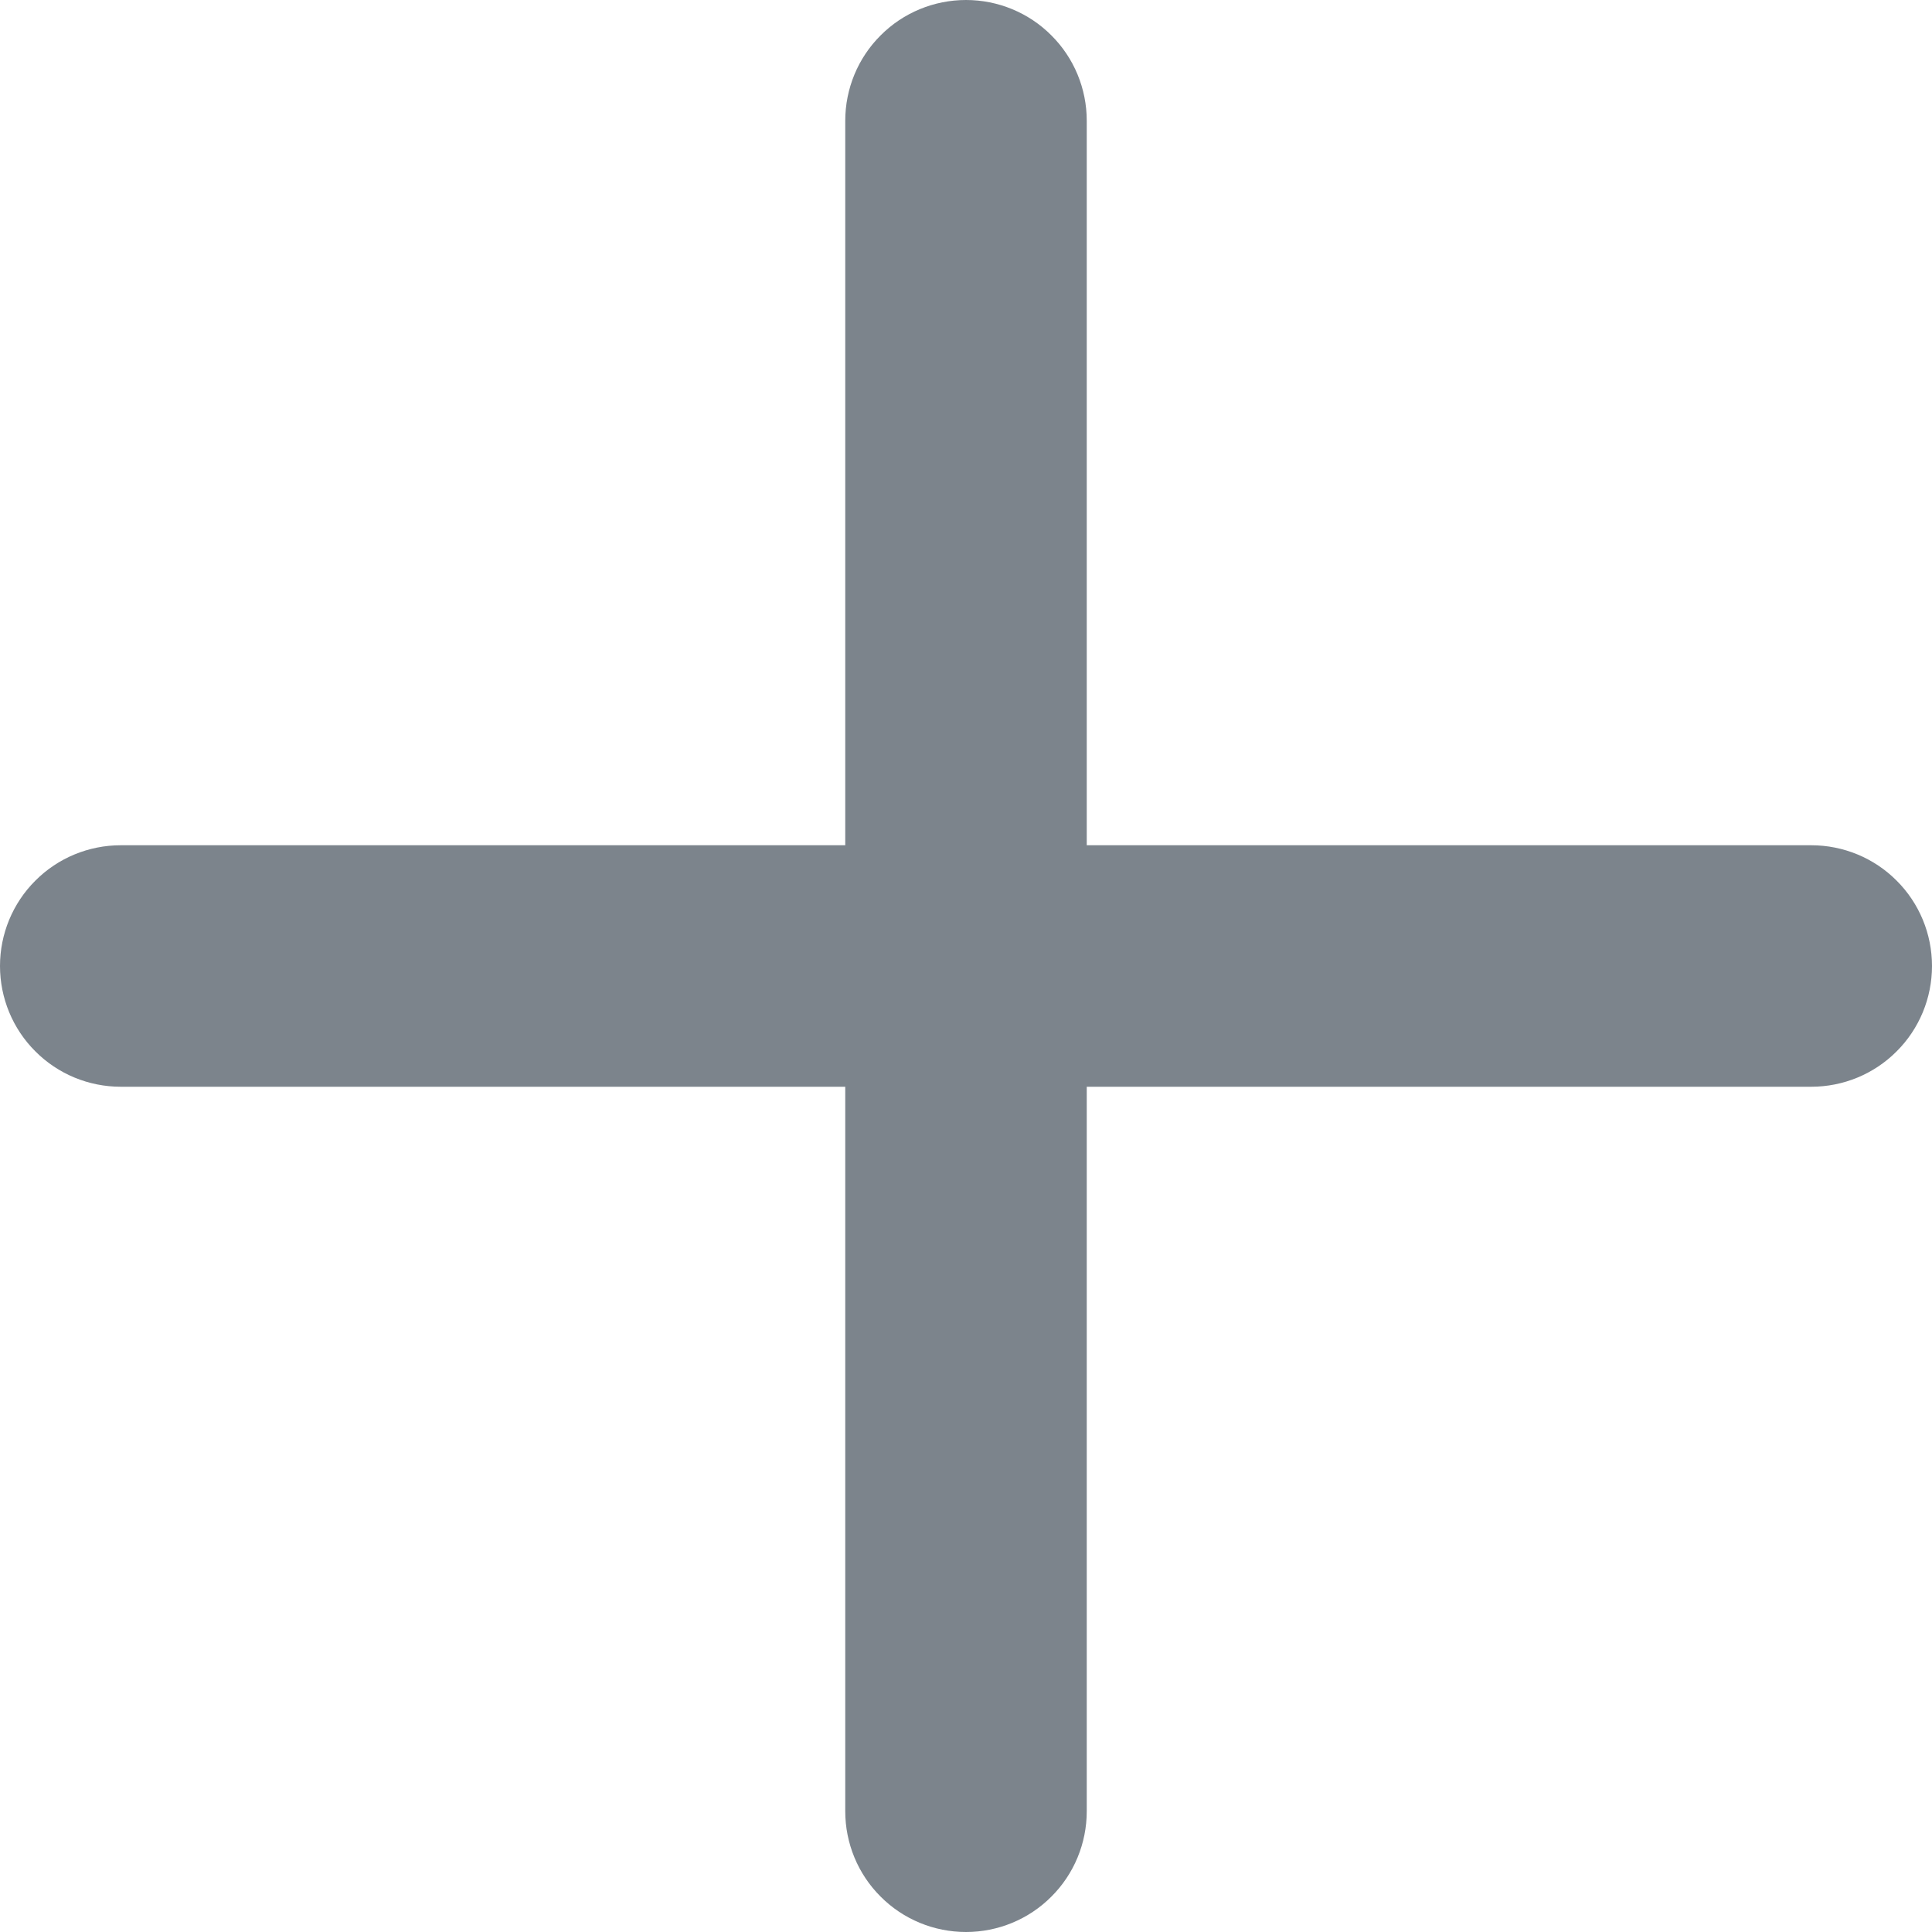
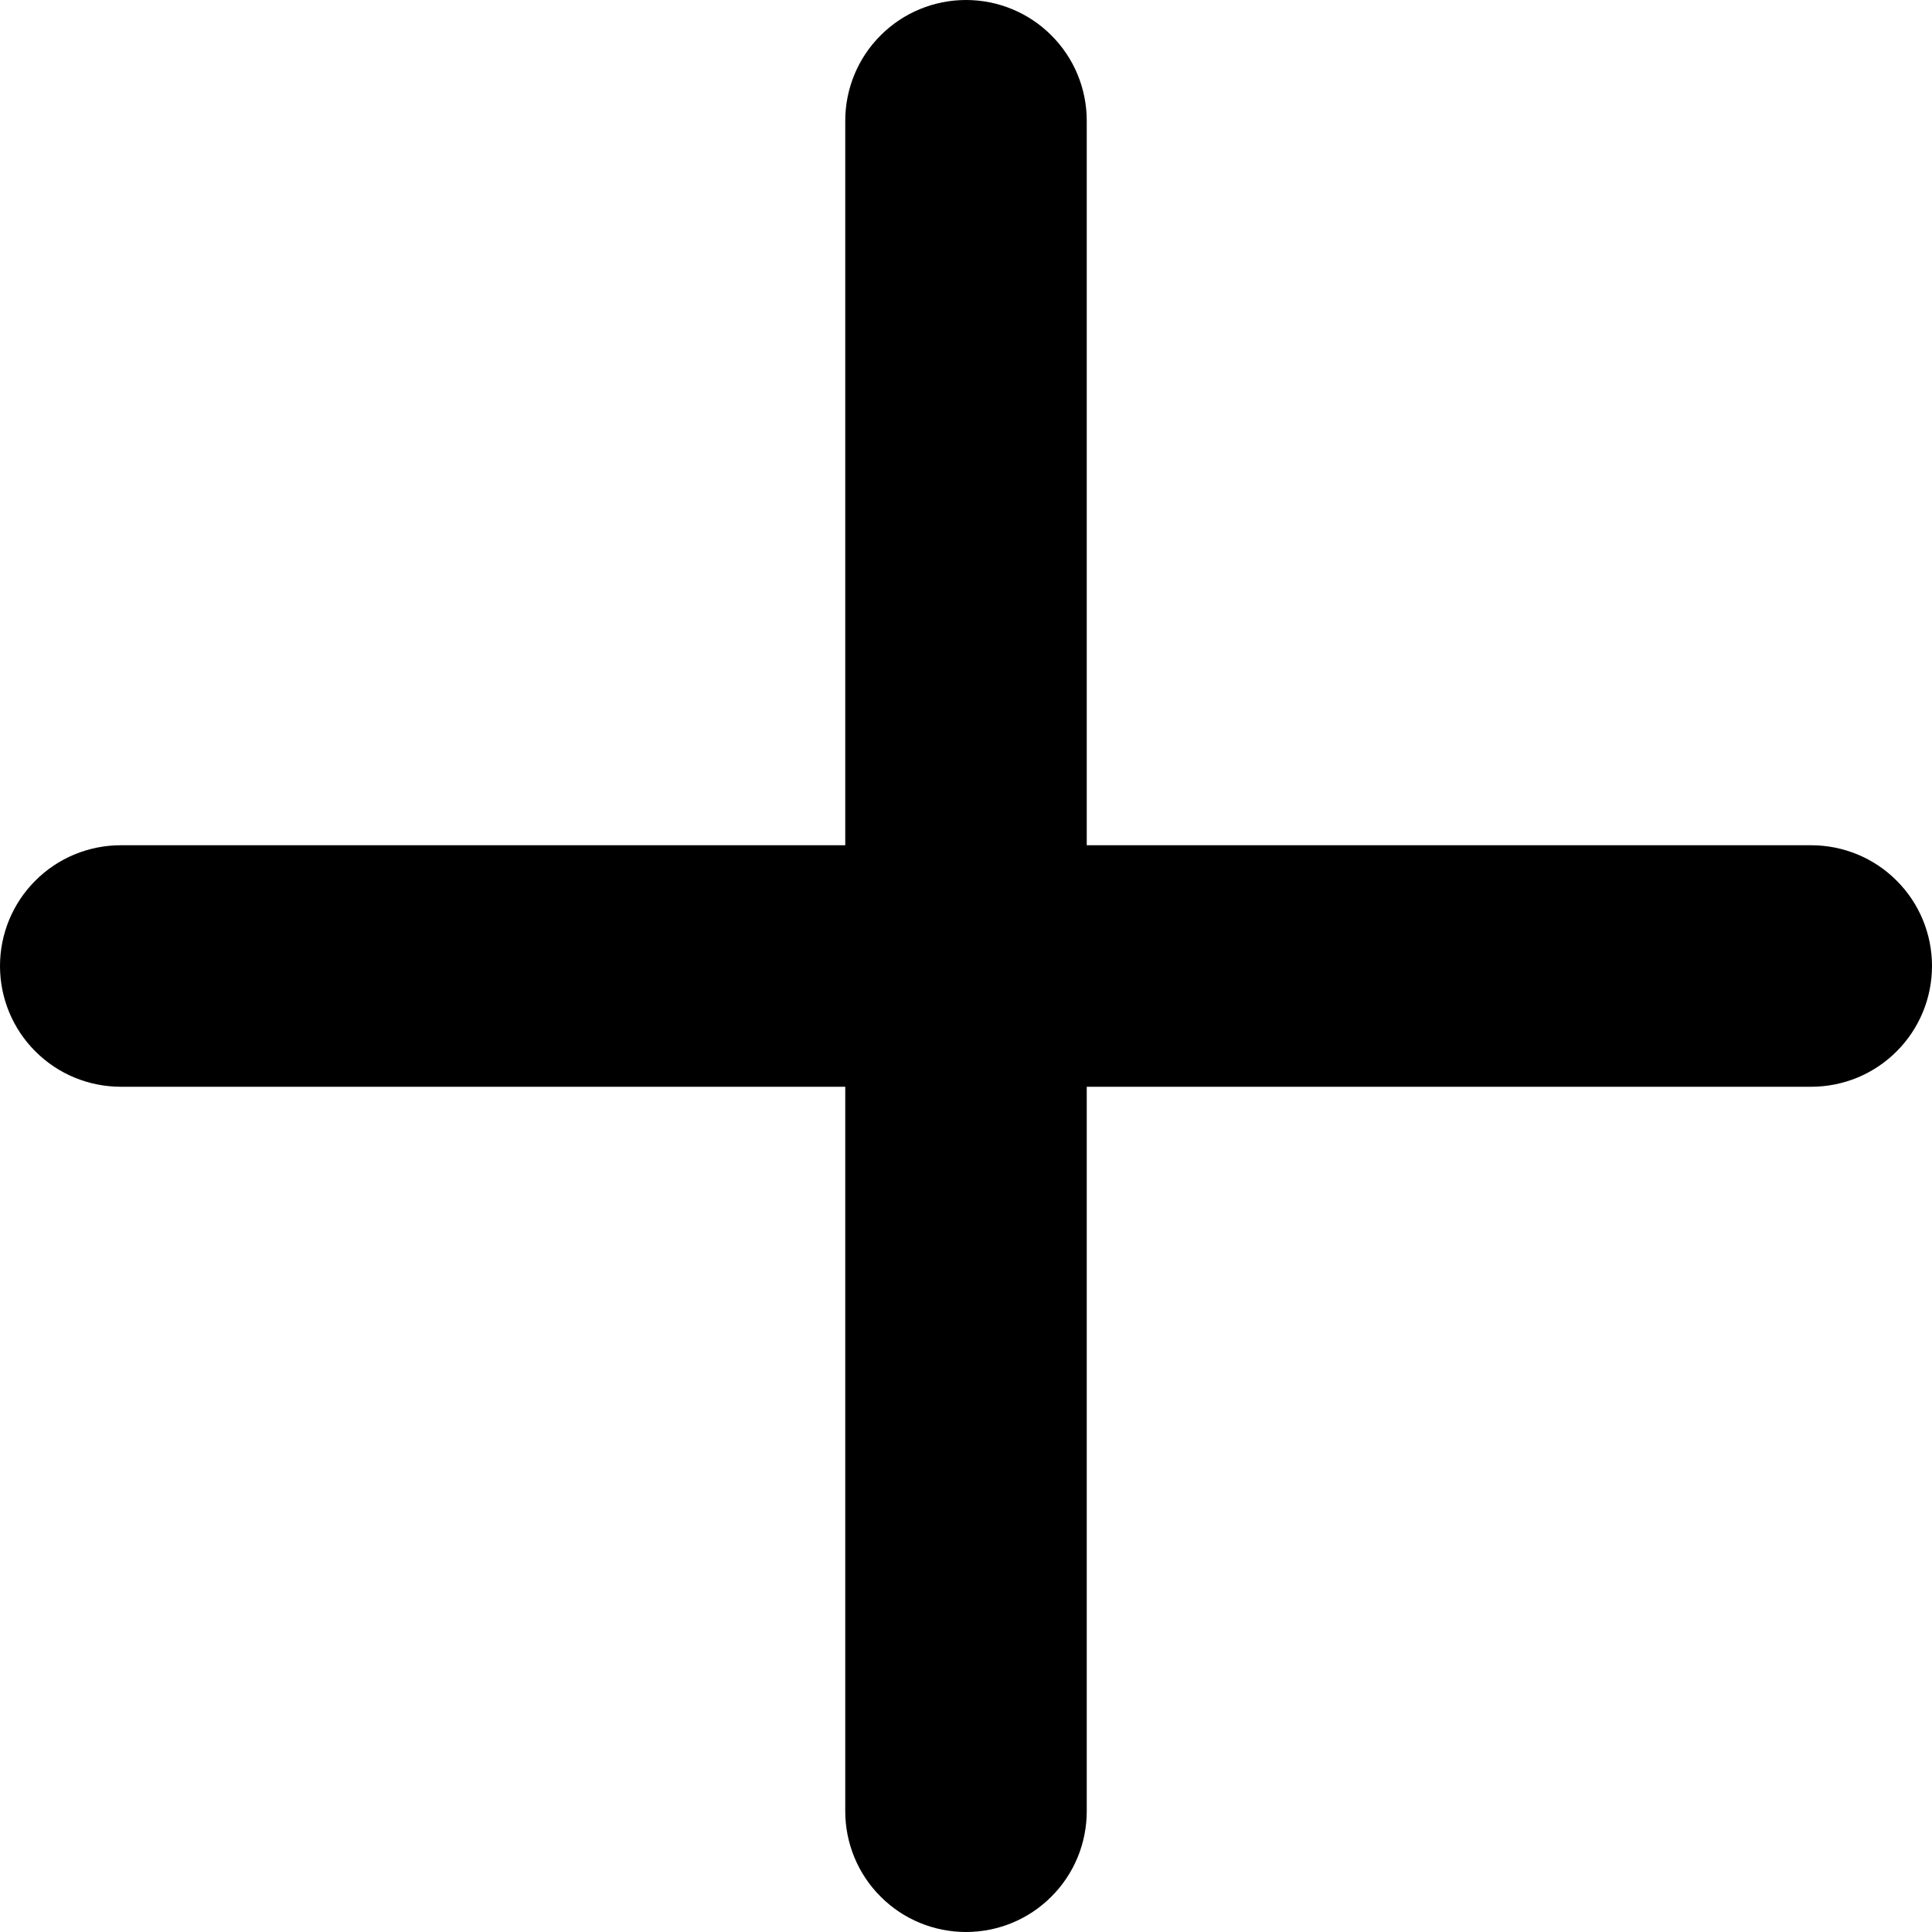
<svg xmlns="http://www.w3.org/2000/svg" width="16" height="16" viewBox="0 0 16 16" fill="none">
-   <path d="M15 7H9V1C9 0.735 8.895 0.48 8.707 0.293C8.52 0.105 8.265 0 8 0C7.735 0 7.48 0.105 7.293 0.293C7.105 0.48 7 0.735 7 1V7H1C0.735 7 0.48 7.105 0.293 7.293C0.105 7.48 0 7.735 0 8C0 8.265 0.105 8.52 0.293 8.707C0.48 8.895 0.735 9 1 9H7V15C7 15.265 7.105 15.52 7.293 15.707C7.48 15.895 7.735 16 8 16C8.265 16 8.52 15.895 8.707 15.707C8.895 15.52 9 15.265 9 15V9H15C15.265 9 15.52 8.895 15.707 8.707C15.895 8.52 16 8.265 16 8C16 7.735 15.895 7.48 15.707 7.293C15.52 7.105 15.265 7 15 7Z" fill="#7C848C" />
+   <path d="M15 7H9V1C9 0.735 8.895 0.48 8.707 0.293C8.52 0.105 8.265 0 8 0C7.735 0 7.48 0.105 7.293 0.293C7.105 0.48 7 0.735 7 1V7H1C0.735 7 0.48 7.105 0.293 7.293C0.105 7.48 0 7.735 0 8C0 8.265 0.105 8.52 0.293 8.707C0.48 8.895 0.735 9 1 9H7V15C7 15.265 7.105 15.52 7.293 15.707C7.48 15.895 7.735 16 8 16C8.265 16 8.52 15.895 8.707 15.707C8.895 15.52 9 15.265 9 15V9H15C15.265 9 15.52 8.895 15.707 8.707C15.895 8.52 16 8.265 16 8C16 7.735 15.895 7.48 15.707 7.293C15.52 7.105 15.265 7 15 7Z" fill="currentColor" />
</svg>
